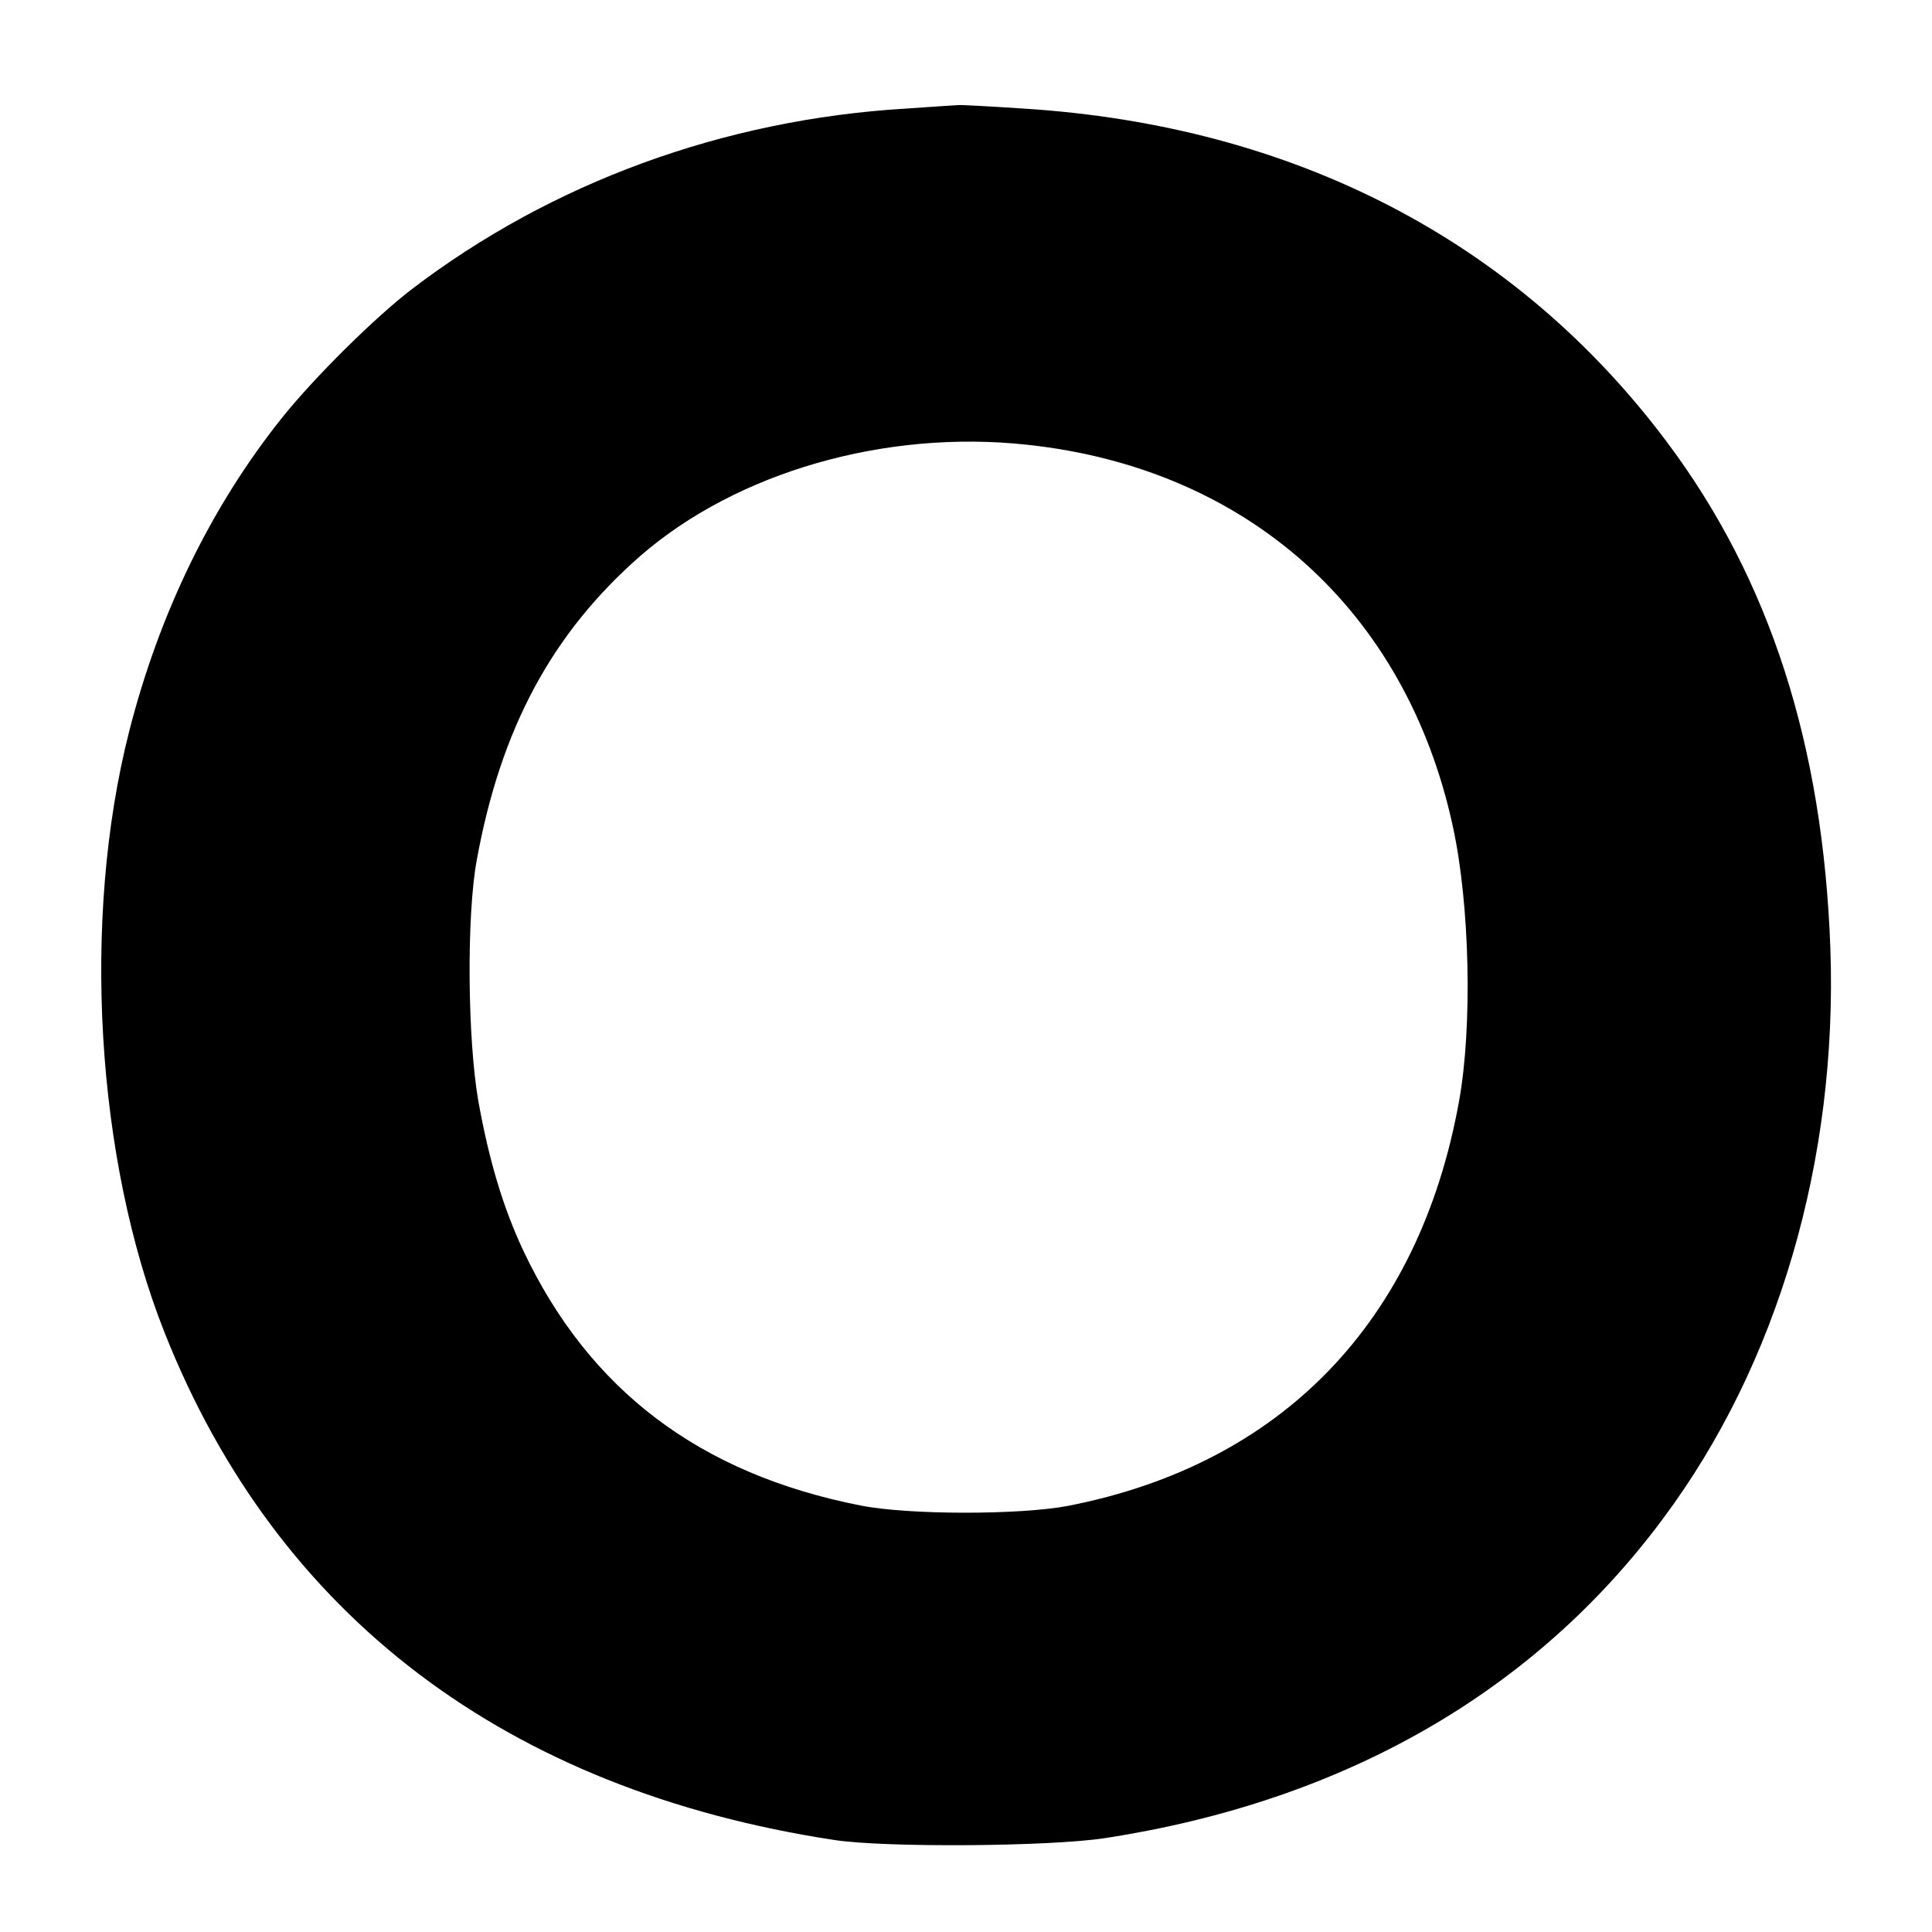
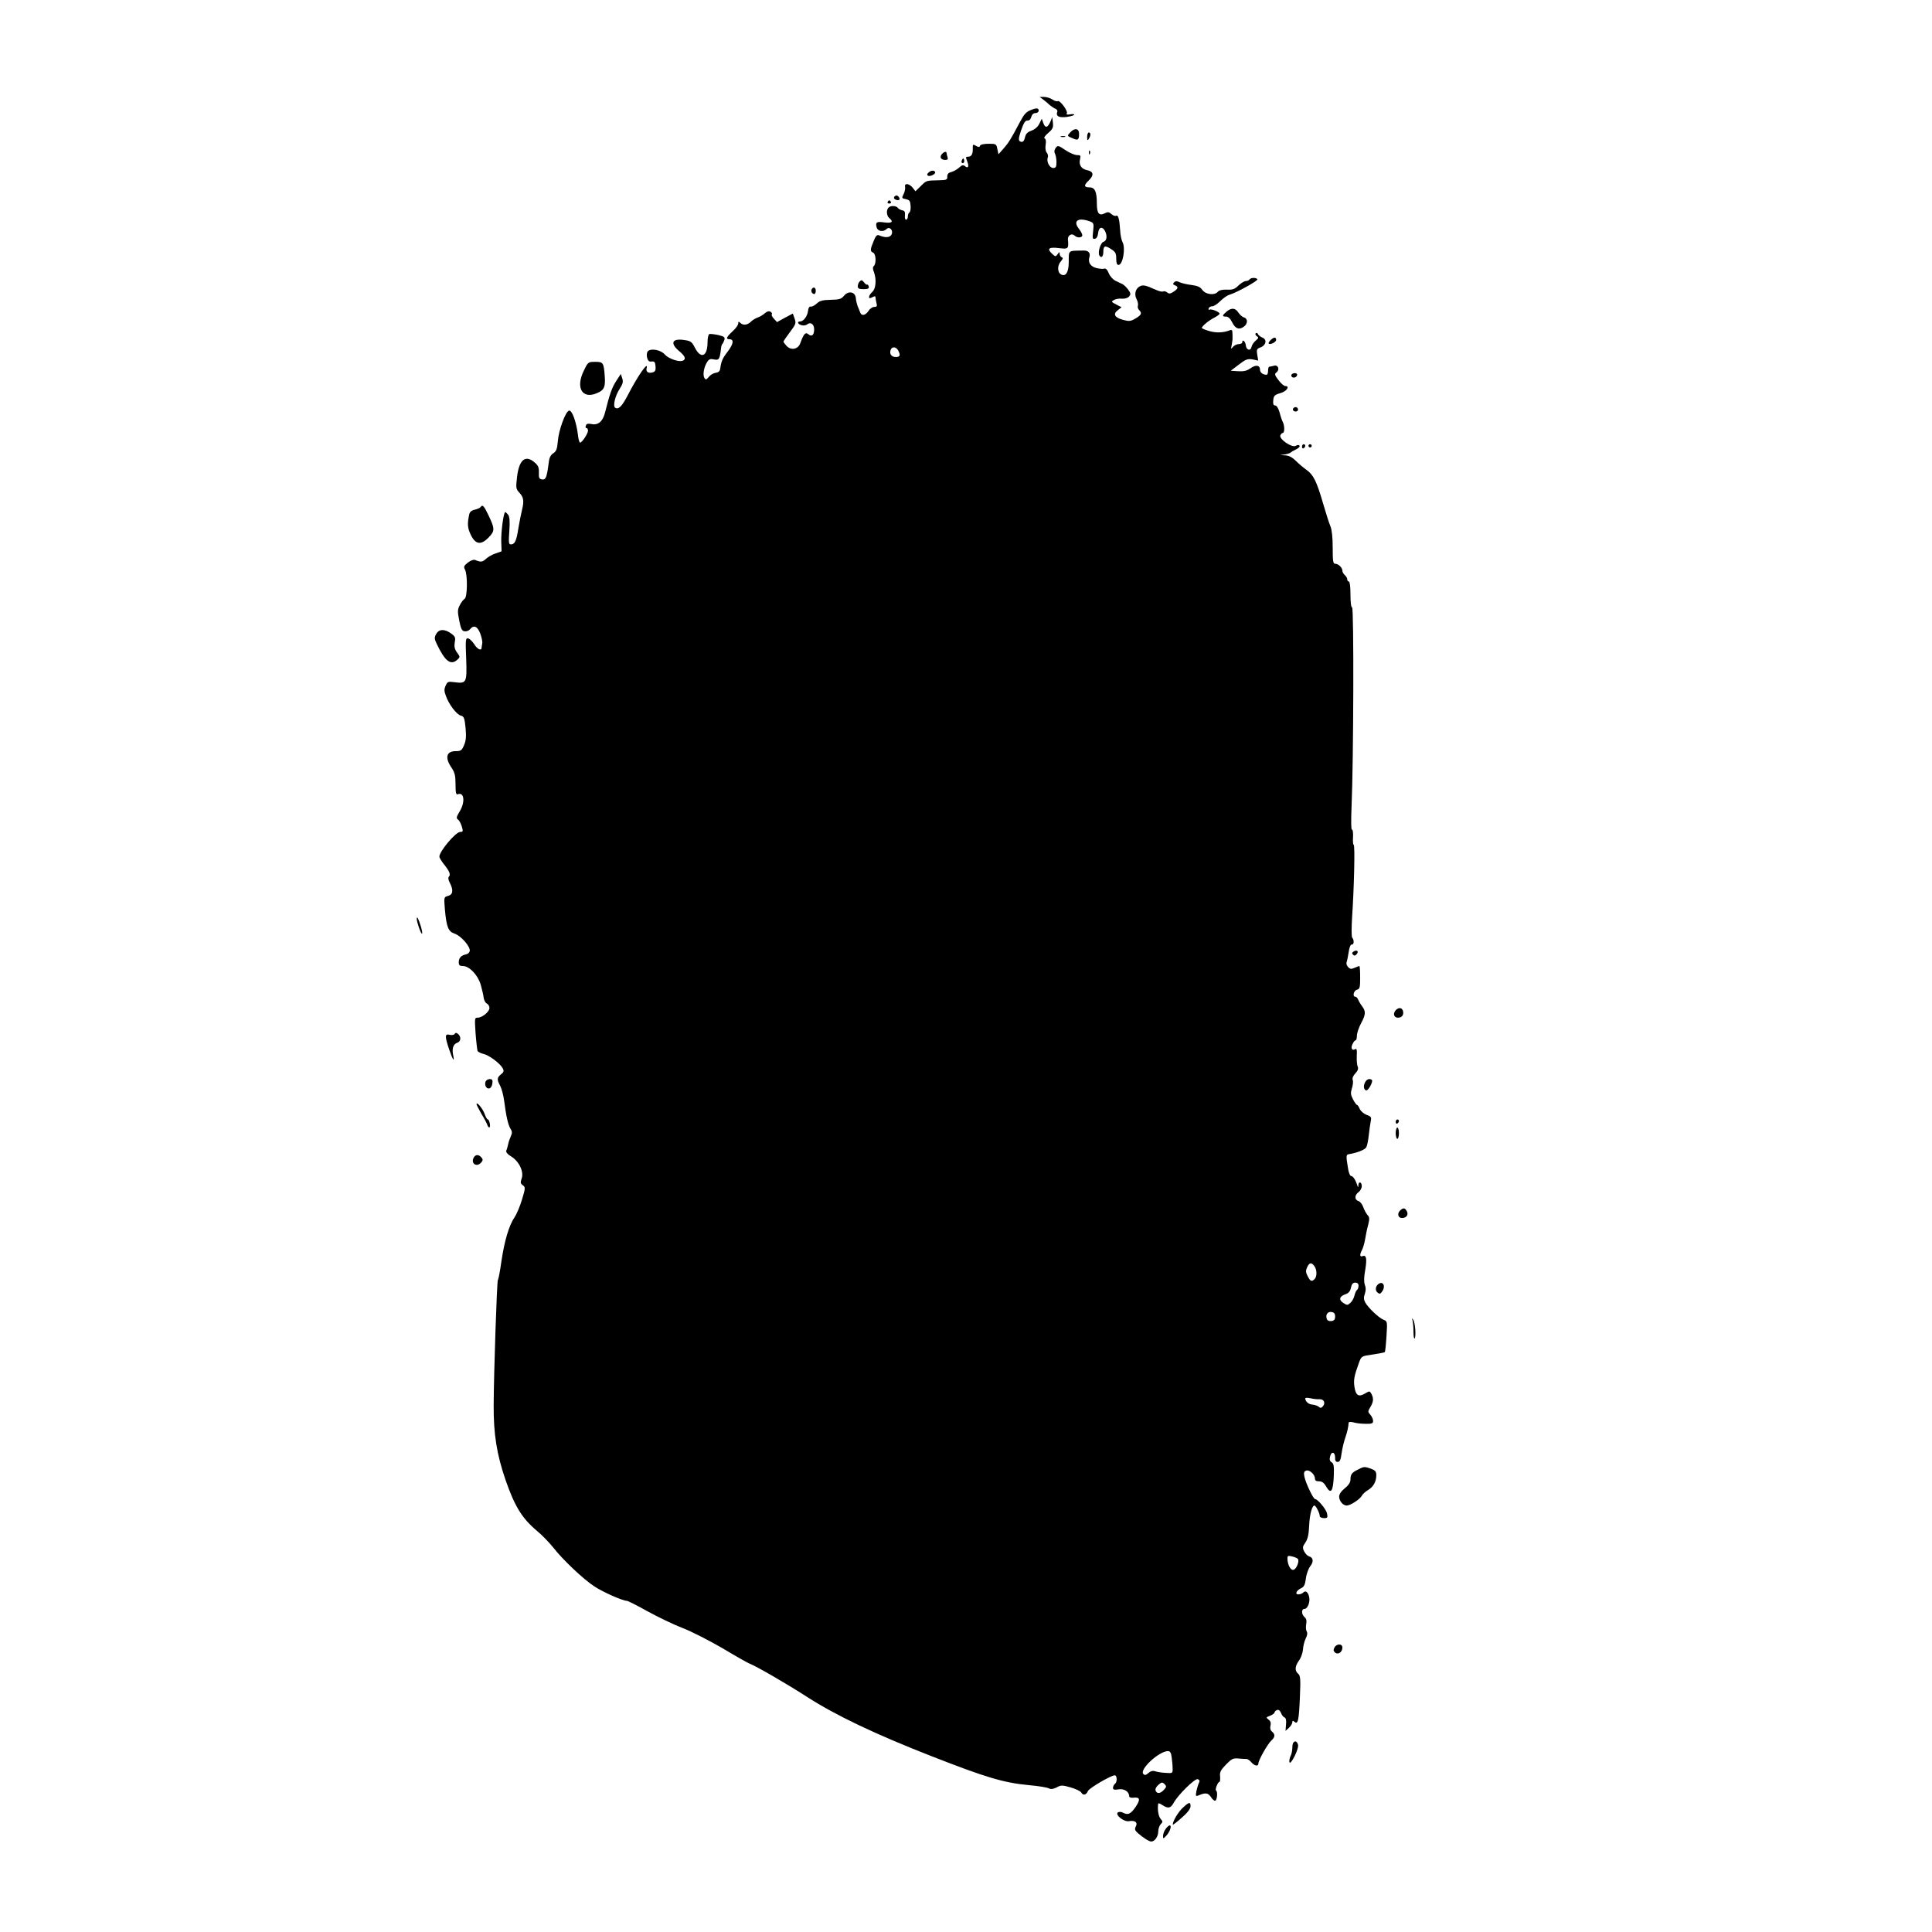
- <svg xmlns="http://www.w3.org/2000/svg" version="1.0" width="500pt" height="500pt" viewBox="0 0 500 500" preserveAspectRatio="xMidYMid meet">
-   <g transform="translate(0,500) scale(0.1,-0.1)" fill="#000000" stroke="none">
-     <path d="M2345 4719 c-472 -28 -919 -192 -1280 -468 -94 -72 -251 -227 -335 -332 -183 -229 -318 -506 -396 -813 -123 -484 -86 -1106 92 -1555 291 -734 886 -1184 1734 -1313 132 -20 557 -17 700 5 617 95 1110 377 1444 827 297 398 452 928 433 1475 -19 528 -157 956 -423 1311 -390 521 -965 819 -1665 863 -90 6 -166 10 -169 9 -3 0 -64 -4 -135 -9z m313 -870 c571 -61 981 -429 1102 -988 44 -202 51 -517 16 -711 -103 -571 -459 -939 -1011 -1047 -125 -24 -415 -24 -539 1 -415 82 -701 298 -872 660 -51 109 -88 230 -116 386 -28 160 -31 480 -4 625 62 340 195 587 424 787 249 216 633 327 1000 287z" />
+ <svg xmlns="http://www.w3.org/2000/svg" version="1.0" width="1196pt" height="1196pt" viewBox="0 0 1196 1196" preserveAspectRatio="xMidYMid meet">
+   <g transform="translate(0,1196) scale(0.1,-0.1)" fill="#000000" stroke="none">
+     <path d="M6459 11343 c13 -10 31 -25 40 -34 10 -8 25 -18 34 -22 9 -3 15 -12 12 -19 -10 -27 10 -38 58 -32 26 4 47 10 47 14 0 4 -12 5 -26 2 -19 -3 -25 -1 -20 6 9 14 -43 84 -56 76 -5 -3 -20 1 -33 10 -13 9 -37 16 -52 16 l-27 0 23 -17z" />
+     <path d="M6382 11279 c-30 -12 -42 -25 -69 -76 -55 -104 -70 -128 -100 -162 l-32 -36 -7 33 c-6 31 -8 32 -54 32 -30 0 -50 -5 -53 -12 -3 -10 -9 -10 -25 -1 -19 11 -21 10 -20 -16 1 -34 -8 -51 -28 -51 -17 0 -17 -1 -5 -33 11 -29 3 -42 -16 -25 -10 8 -19 6 -36 -10 -12 -11 -34 -23 -48 -27 -18 -4 -25 -13 -25 -28 1 -20 -4 -22 -54 -23 -78 -2 -75 -1 -110 -36 l-33 -32 -17 22 c-22 27 -53 30 -47 5 2 -10 -2 -30 -9 -44 -13 -25 -12 -27 14 -32 23 -5 27 -11 29 -41 2 -19 -2 -38 -7 -41 -6 -3 -10 -15 -10 -26 0 -10 -5 -19 -11 -19 -6 0 -9 12 -7 27 2 21 -2 29 -17 31 -11 3 -23 9 -26 14 -9 14 -42 17 -56 5 -18 -13 -16 -52 2 -67 28 -23 17 -33 -30 -27 -48 7 -57 2 -48 -31 6 -24 41 -30 61 -10 19 19 44 -9 31 -34 -11 -20 -40 -21 -79 -4 -11 4 -20 -6 -32 -37 -22 -52 -22 -63 -3 -71 17 -6 21 -66 5 -82 -8 -8 -8 -19 0 -38 17 -46 12 -104 -10 -123 -11 -10 -20 -23 -20 -31 0 -10 5 -10 20 -2 15 8 20 8 20 -2 0 -7 3 -23 6 -35 5 -18 2 -23 -14 -23 -11 0 -27 -11 -36 -25 -19 -29 -44 -33 -52 -7 -3 9 -10 26 -15 37 -4 11 -10 34 -11 50 -4 40 -47 47 -74 13 -16 -19 -29 -23 -82 -24 -50 -1 -68 -6 -86 -23 -13 -12 -30 -21 -37 -19 -9 2 -15 -8 -17 -27 -4 -33 -28 -65 -49 -65 -21 0 -15 -17 9 -23 12 -4 28 -1 35 5 21 17 43 1 43 -31 0 -35 -15 -48 -36 -30 -18 15 -29 2 -50 -56 -14 -38 -57 -46 -85 -16 -10 11 -19 23 -19 26 0 3 18 30 40 59 37 49 39 55 29 84 l-11 31 -49 -26 -49 -27 -19 21 c-11 11 -17 24 -13 27 3 4 0 11 -8 16 -10 6 -21 3 -35 -9 -11 -10 -31 -22 -43 -26 -13 -4 -33 -16 -43 -26 -22 -22 -49 -25 -67 -7 -9 9 -12 8 -12 -5 0 -9 -16 -31 -35 -48 -38 -35 -44 -49 -20 -49 30 0 26 -28 -9 -75 -34 -44 -41 -60 -48 -110 -2 -13 -12 -21 -28 -23 -14 -2 -33 -13 -42 -25 -15 -18 -19 -20 -27 -7 -12 17 -4 67 16 98 12 19 20 22 43 17 31 -7 36 2 43 65 1 14 5 27 8 30 4 3 9 14 13 25 5 18 0 22 -38 31 -24 5 -49 8 -55 6 -6 -2 -11 -25 -11 -51 0 -89 -42 -106 -79 -32 -18 35 -26 41 -65 46 -76 12 -90 -20 -31 -69 37 -31 44 -50 21 -59 -24 -10 -90 14 -111 39 -24 28 -87 40 -105 19 -6 -7 -8 -25 -4 -39 5 -20 12 -26 28 -24 17 2 22 -3 24 -29 2 -24 -1 -33 -17 -38 -28 -8 -44 3 -38 26 13 50 -57 -51 -117 -168 -36 -69 -57 -90 -78 -77 -15 10 0 74 28 117 20 31 23 44 16 65 l-9 27 -28 -43 c-26 -40 -41 -81 -69 -194 -14 -57 -43 -82 -85 -73 -21 4 -30 2 -34 -9 -4 -9 -2 -16 3 -16 6 0 10 -7 10 -16 0 -18 -37 -74 -49 -74 -5 0 -11 24 -14 53 -10 77 -36 149 -54 145 -22 -4 -65 -122 -70 -191 -4 -46 -9 -61 -28 -73 -16 -10 -25 -28 -28 -57 -12 -93 -18 -108 -41 -105 -18 3 -21 9 -20 42 1 31 -4 44 -25 62 -57 51 -97 20 -110 -86 -8 -71 -8 -76 15 -101 26 -27 29 -52 15 -108 -5 -20 -15 -70 -22 -111 -12 -79 -22 -100 -47 -100 -13 0 -14 13 -9 83 4 59 2 87 -7 100 -7 9 -16 17 -18 17 -11 0 -27 -125 -25 -184 l2 -59 -37 -13 c-21 -7 -48 -22 -60 -34 -22 -20 -32 -21 -68 -6 -8 3 -28 -4 -44 -17 -25 -20 -27 -26 -17 -44 16 -32 15 -170 -3 -180 -7 -4 -21 -22 -30 -40 -14 -27 -14 -39 -3 -95 10 -51 17 -64 33 -66 12 -2 27 4 34 13 23 28 46 18 63 -27 9 -24 15 -52 12 -63 -2 -11 -4 -23 -4 -27 -2 -19 -28 -5 -46 25 -11 17 -28 33 -37 35 -16 3 -17 -9 -12 -127 5 -149 2 -154 -74 -144 -38 5 -42 3 -53 -21 -10 -22 -10 -34 1 -63 18 -53 67 -117 93 -123 19 -5 23 -15 29 -75 5 -54 3 -79 -9 -107 -14 -34 -20 -38 -53 -38 -57 0 -67 -41 -25 -102 20 -30 25 -49 25 -104 0 -52 3 -65 14 -61 40 16 47 -49 11 -107 -20 -34 -22 -41 -9 -50 8 -6 18 -26 23 -43 9 -29 7 -33 -10 -33 -28 0 -129 -120 -129 -153 0 -7 13 -28 28 -47 35 -43 43 -65 31 -77 -6 -6 -4 -20 6 -39 23 -45 19 -72 -11 -80 -26 -7 -26 -7 -20 -83 10 -111 21 -138 61 -151 39 -13 98 -81 93 -107 -2 -10 -12 -19 -23 -21 -30 -6 -45 -22 -45 -48 0 -19 5 -24 25 -24 40 0 93 -55 111 -116 8 -29 17 -66 18 -80 2 -15 10 -31 19 -36 10 -5 17 -17 17 -28 0 -23 -45 -60 -73 -60 -19 0 -19 -4 -13 -96 4 -53 10 -102 12 -109 3 -7 19 -15 36 -19 34 -7 103 -58 120 -89 9 -17 7 -24 -11 -38 -25 -21 -26 -31 -4 -72 9 -18 20 -59 24 -92 12 -93 24 -148 39 -172 11 -17 11 -27 3 -45 -6 -13 -14 -35 -17 -50 -3 -14 -8 -33 -12 -41 -3 -9 8 -23 32 -37 48 -30 79 -96 63 -136 -8 -24 -7 -31 7 -41 17 -12 17 -17 -4 -87 -12 -41 -33 -91 -47 -112 -34 -50 -62 -144 -81 -272 -8 -58 -18 -111 -22 -116 -6 -10 -25 -573 -26 -776 -1 -176 19 -303 73 -460 57 -165 103 -239 193 -315 33 -27 79 -75 103 -105 57 -74 187 -197 255 -241 53 -35 175 -89 201 -89 6 0 64 -29 128 -65 64 -35 161 -82 216 -103 55 -21 166 -78 247 -125 80 -48 156 -91 169 -96 42 -16 230 -125 354 -205 177 -114 422 -231 770 -367 340 -133 447 -165 605 -180 58 -5 113 -14 123 -20 12 -6 26 -5 48 6 27 15 35 15 87 0 31 -9 61 -23 65 -31 12 -21 31 -17 42 9 8 18 143 97 166 97 14 0 16 -40 3 -51 -8 -6 -14 -18 -14 -27 0 -11 8 -13 34 -9 35 6 66 -14 66 -42 0 -7 10 -11 23 -10 44 6 49 -9 17 -57 -31 -44 -47 -52 -79 -35 -9 5 -23 6 -30 2 -22 -14 37 -61 68 -55 37 7 56 -8 42 -33 -8 -16 -6 -24 12 -40 33 -29 70 -53 84 -53 21 0 43 31 43 61 0 17 7 37 15 46 14 14 14 17 1 32 -14 15 -21 53 -17 90 1 11 6 10 26 -3 35 -23 52 -20 69 11 27 51 134 156 151 149 11 -4 13 -11 7 -23 -5 -10 -12 -33 -16 -52 -5 -29 -4 -32 12 -26 44 19 60 17 78 -9 9 -15 21 -25 27 -23 12 4 16 56 5 63 -8 5 11 54 22 54 3 0 4 15 3 33 -3 26 3 39 36 73 35 36 44 41 78 38 21 -2 44 -3 51 -3 7 -1 20 -10 29 -21 20 -23 43 -26 43 -7 0 20 57 121 80 142 24 22 25 38 4 56 -10 8 -13 21 -9 37 4 17 0 28 -12 37 -17 13 -16 14 10 24 15 6 27 15 27 20 0 5 7 12 15 15 10 4 19 -3 25 -18 5 -13 15 -26 22 -28 8 -3 12 -18 9 -44 l-3 -39 21 19 c12 11 21 26 21 34 0 11 3 12 14 3 21 -18 27 9 33 154 5 113 3 132 -11 144 -22 18 -20 46 5 81 12 16 23 46 25 68 1 22 9 53 17 69 10 19 12 34 6 44 -5 8 -6 28 -3 45 4 21 1 34 -10 43 -20 17 -21 51 -1 51 20 0 37 44 29 76 -8 30 -22 40 -37 25 -6 -6 -19 -11 -29 -11 -24 0 -13 24 16 38 18 8 25 21 30 60 3 27 16 62 27 76 23 29 19 55 -9 62 -9 3 -22 17 -29 31 -11 22 -9 30 8 54 14 21 21 48 23 101 3 72 18 128 33 128 9 0 33 -48 33 -66 0 -6 11 -11 26 -12 22 0 24 3 19 29 -6 27 -58 89 -74 89 -11 0 -58 99 -66 138 -5 24 -3 33 10 38 20 8 55 -23 55 -48 0 -13 7 -18 25 -18 18 0 31 -9 43 -30 31 -54 45 -34 49 67 2 58 -1 74 -14 81 -11 7 -14 17 -9 36 8 34 31 28 31 -7 -1 -19 4 -27 16 -27 13 0 19 13 24 53 4 28 14 72 23 97 13 39 18 60 21 94 1 4 13 5 29 1 15 -5 48 -9 74 -9 41 -1 48 2 48 18 0 11 -8 28 -17 38 -16 18 -16 21 0 47 20 34 21 54 7 82 -11 19 -12 19 -39 3 -40 -24 -58 -13 -66 39 -7 43 -2 70 28 152 15 40 15 40 85 50 39 6 72 12 75 15 2 3 7 47 10 98 6 91 5 93 -18 102 -29 11 -97 76 -114 108 -9 17 -10 31 -2 53 7 20 7 38 0 55 -6 17 -6 47 2 90 12 71 8 97 -16 88 -18 -7 -19 9 -3 39 6 12 15 42 19 67 4 25 12 65 19 89 9 36 8 47 -5 60 -8 10 -20 31 -26 49 -6 17 -19 34 -30 37 -25 8 -24 37 1 55 11 8 20 25 20 37 0 27 -20 32 -21 6 0 -14 -2 -15 -6 -3 -11 35 -27 60 -39 60 -7 0 -16 22 -20 53 -12 72 -11 80 6 82 50 8 101 28 108 43 5 9 12 42 15 72 3 30 9 69 12 86 6 28 4 32 -24 42 -17 6 -36 22 -43 36 -6 15 -14 26 -17 26 -4 0 -15 15 -25 34 -15 29 -16 40 -7 69 6 18 9 42 5 51 -4 11 2 26 16 41 16 17 20 29 15 42 -5 10 -7 40 -6 67 2 33 0 46 -8 42 -20 -13 -31 4 -19 29 6 14 15 25 20 25 4 0 8 13 8 29 0 15 11 49 25 75 30 56 31 75 7 107 -10 13 -21 32 -25 42 -3 9 -11 17 -17 17 -19 0 -10 38 10 43 18 5 20 14 20 76 0 39 -2 71 -5 71 -2 0 -15 -5 -29 -11 -20 -9 -28 -9 -40 4 -9 9 -13 22 -10 30 3 8 9 37 13 63 4 30 12 48 19 47 14 -3 16 28 3 42 -5 6 -5 60 -1 125 12 174 19 450 10 450 -4 0 -6 23 -4 50 1 28 -2 48 -7 44 -5 -3 -6 57 -2 148 12 275 15 1228 3 1228 -6 0 -10 31 -10 80 0 47 -4 80 -10 80 -5 0 -10 6 -10 14 0 7 -7 19 -15 26 -8 7 -15 19 -15 27 0 19 -25 43 -44 43 -14 0 -16 16 -16 100 0 63 -5 111 -14 132 -8 18 -28 82 -46 143 -39 135 -60 177 -102 206 -18 13 -48 38 -66 56 -22 22 -43 33 -65 34 l-32 2 30 4 c16 3 32 8 35 12 3 3 18 12 33 19 15 7 25 17 22 22 -4 7 -12 7 -24 0 -24 -13 -104 42 -95 65 4 8 10 15 15 15 12 0 12 45 0 68 -5 9 -14 36 -20 60 -8 26 -18 42 -27 42 -11 0 -14 9 -12 32 3 28 8 34 43 44 39 10 63 44 32 44 -8 0 -27 16 -42 36 -24 31 -26 39 -14 48 23 17 12 49 -14 42 -12 -3 -25 -6 -29 -6 -5 0 -8 -11 -8 -25 0 -14 -4 -25 -9 -25 -23 0 -41 14 -41 31 0 29 -26 33 -59 9 -23 -16 -42 -20 -77 -18 l-45 3 50 38 c43 33 54 37 85 32 l35 -7 -6 36 c-5 31 -3 37 19 45 36 13 43 49 13 61 -12 5 -25 15 -28 22 -2 7 -8 9 -13 5 -5 -4 -2 -12 6 -18 13 -8 12 -12 -6 -27 -12 -10 -24 -27 -26 -38 -5 -29 -33 -23 -36 9 -3 25 -22 40 -22 17 0 -5 -10 -10 -21 -10 -12 0 -28 -8 -36 -17 -13 -16 -14 -15 -8 12 3 17 6 37 5 45 0 8 0 23 -1 33 0 14 -5 17 -17 12 -39 -15 -84 -17 -127 -4 -25 7 -45 16 -45 19 0 11 44 47 78 64 17 9 32 20 32 24 0 11 -52 32 -63 25 -5 -3 -7 0 -5 8 3 8 13 13 22 13 9 -1 31 13 49 31 18 18 43 36 57 40 47 14 180 88 174 96 -7 12 -41 11 -49 -1 -3 -5 -14 -10 -23 -10 -9 0 -29 -12 -45 -27 -23 -23 -37 -28 -72 -26 -28 1 -48 -4 -56 -13 -19 -24 -75 -18 -96 11 -13 19 -30 26 -68 31 -27 3 -60 11 -73 17 -16 8 -25 8 -34 -1 -9 -9 -7 -13 5 -18 24 -9 21 -21 -8 -40 -20 -13 -28 -14 -40 -4 -8 6 -19 9 -24 6 -6 -4 -27 1 -48 11 -60 27 -77 31 -96 21 -28 -14 -37 -49 -21 -80 8 -15 11 -33 8 -41 -3 -8 1 -21 10 -29 17 -18 11 -29 -29 -52 -26 -15 -37 -16 -73 -6 -52 14 -64 36 -32 60 l23 18 -33 17 c-31 16 -32 18 -14 28 10 6 33 10 50 8 18 -1 36 4 44 14 11 13 10 20 -6 42 -11 15 -27 30 -35 34 -7 3 -27 13 -42 20 -16 7 -35 28 -43 47 -9 23 -19 32 -28 29 -8 -3 -30 -1 -50 4 -36 10 -52 35 -42 67 8 25 -6 42 -35 41 -101 -2 -92 6 -93 -75 -1 -61 -19 -88 -47 -73 -24 12 -25 56 -1 82 12 15 14 21 5 24 -7 3 -13 12 -13 21 0 14 -2 14 -13 -2 -12 -16 -14 -16 -35 4 -33 31 -19 42 44 34 58 -7 60 -5 55 54 -2 25 24 41 42 23 15 -15 47 -14 47 3 0 7 -10 26 -22 41 -38 49 -2 71 70 44 23 -9 24 -13 19 -60 -5 -44 -4 -50 11 -47 11 2 18 15 20 36 4 36 25 43 42 13 16 -31 12 -62 -9 -68 -18 -5 -37 -66 -25 -85 11 -18 24 -7 24 21 0 40 10 44 48 19 27 -17 32 -26 32 -59 0 -27 4 -39 14 -39 27 0 45 104 25 141 -7 13 -14 48 -15 77 -4 65 -12 94 -25 86 -6 -3 -19 2 -29 11 -14 13 -23 14 -38 6 -38 -20 -52 -4 -52 61 0 71 -12 98 -45 98 -36 0 -37 13 -5 43 34 33 30 56 -12 64 -34 7 -51 33 -42 68 5 22 3 25 -19 25 -14 0 -47 14 -72 31 -44 30 -47 30 -60 13 -9 -13 -10 -24 -4 -36 5 -9 9 -33 9 -52 0 -29 -4 -36 -20 -36 -23 0 -43 40 -34 65 4 8 1 22 -6 30 -8 9 -10 29 -7 49 4 22 1 36 -6 39 -7 3 2 17 21 33 29 25 33 34 30 64 l-4 35 -11 -27 c-17 -39 -32 -43 -44 -11 l-10 28 -15 -31 c-9 -19 -28 -35 -49 -43 -25 -9 -35 -19 -40 -42 -5 -21 -12 -29 -23 -27 -19 4 -19 17 -2 68 19 54 27 65 43 64 9 -1 18 9 21 22 4 15 14 24 26 24 11 0 20 7 20 15 0 17 -14 18 -48 4z m-822 -1488 c16 -31 12 -41 -15 -41 -27 0 -41 20 -31 45 8 21 33 19 46 -4z m2576 -5668 c17 -22 18 -65 2 -81 -18 -18 -26 -15 -43 18 -12 23 -13 34 -3 55 13 29 26 32 44 8z m274 -122 c0 -11 -4 -22 -9 -26 -5 -3 -12 -18 -16 -34 -3 -16 -15 -37 -25 -46 -18 -16 -21 -16 -44 -1 -30 19 -25 41 13 54 20 7 30 19 34 41 5 22 12 31 27 31 13 0 20 -7 20 -19z m-145 -191 c0 -18 -6 -26 -23 -28 -13 -2 -25 3 -28 12 -10 26 4 48 28 44 17 -2 23 -10 23 -28z m-97 -512 c27 2 39 -22 22 -43 -10 -12 -16 -13 -27 -3 -8 6 -26 12 -39 13 -23 1 -43 19 -44 38 0 5 15 5 33 1 17 -4 42 -7 55 -6z m-134 -988 c12 -12 -8 -64 -27 -68 -18 -4 -37 33 -37 70 0 17 4 19 28 13 15 -3 31 -10 36 -15z m-781 -1227 c3 -21 6 -52 6 -69 1 -31 1 -32 -42 -29 -24 1 -54 6 -66 10 -15 5 -29 1 -42 -11 -15 -13 -22 -15 -31 -6 -27 27 97 142 153 142 12 0 19 -11 22 -37z m-48 -203 c-22 -24 -43 -26 -51 -5 -4 9 3 24 17 36 20 17 24 18 38 5 13 -14 13 -18 -4 -36z" />
+     <path d="M6625 11140 c-20 -22 -21 -21 17 -37 31 -14 38 -9 38 29 0 34 -28 38 -55 8z" />
+     <path d="M6730 11113 c0 -22 2 -25 10 -13 13 20 13 40 0 40 -5 0 -10 -12 -10 -27z" />
+     <path d="M6568 11113 c6 -2 18 -2 25 0 6 3 1 5 -13 5 -14 0 -19 -2 -12 -5z" />
+     <path d="M6741 11014 c0 -11 3 -14 6 -6 3 7 2 16 -1 19 -3 4 -6 -2 -5 -13z" />
+     <path d="M5830 11005 c-15 -18 -5 -35 22 -35 14 0 18 5 14 16 -3 9 -6 20 -6 25 0 14 -16 11 -30 -6z" />
+     <path d="M5956 10971 c-4 -7 -5 -15 -2 -18 9 -9 19 4 14 18 -4 11 -6 11 -12 0z" />
+     <path d="M5758 10899 c-10 -6 -18 -14 -18 -19 0 -13 21 -12 40 0 22 14 0 32 -22 19z" />
+     <path d="M5535 10740 c-3 -6 1 -13 10 -16 19 -8 30 0 20 15 -8 14 -22 14 -30 1z" />
+     <path d="M5495 10710 c-3 -5 1 -10 10 -10 9 0 13 5 10 10 -3 6 -8 10 -10 10 -2 0 -7 -4 -10 -10z" />
+     <path d="M5322 10218 c-6 -6 -12 -20 -12 -30 0 -14 8 -18 36 -18 27 0 35 4 32 16 -2 8 -6 14 -10 12 -4 -2 -13 5 -20 15 -11 14 -16 15 -26 5z" />
+     <path d="M5025 10170 c-7 -12 2 -30 16 -30 5 0 9 9 9 20 0 21 -15 27 -25 10z" />
+     <path d="M7593 10031 c-28 -24 -29 -31 -3 -31 13 0 26 -12 37 -34 19 -40 43 -50 72 -29 26 18 27 50 2 58 -11 3 -26 17 -35 30 -19 30 -43 31 -73 6z" />
+     <path d="M7865 9854 c-9 -9 -14 -19 -11 -21 9 -9 46 9 46 23 0 19 -15 18 -35 -2z" />
+     <path d="M3616 9669 c-55 -108 -13 -182 79 -143 44 18 53 37 49 99 -6 90 -9 95 -59 95 -43 0 -45 -1 -69 -51z" />
+     <path d="M7995 9641 c-3 -5 -1 -12 5 -16 12 -7 30 2 30 16 0 12 -27 12 -35 0z" />
+     <path d="M8005 9431 c-7 -12 12 -24 25 -16 11 7 4 25 -10 25 -5 0 -11 -4 -15 -9z" />
+     <path d="M8060 9194 c0 -8 5 -12 10 -9 6 3 10 10 10 16 0 5 -4 9 -10 9 -5 0 -10 -7 -10 -16z" />
+     <path d="M8100 9200 c0 -5 5 -10 10 -10 6 0 10 5 10 10 0 6 -4 10 -10 10 -5 0 -10 -4 -10 -10z" />
+     <path d="M2975 8821 c-3 -5 -19 -12 -35 -16 -20 -4 -32 -14 -35 -28 -13 -60 -11 -85 9 -127 29 -61 63 -66 110 -18 40 41 40 54 1 136 -29 61 -38 71 -50 53z" />
+     <path d="M2700 8035 c-12 -22 -11 -30 3 -60 52 -109 87 -136 128 -99 18 16 18 18 -2 45 -15 21 -18 37 -14 62 6 30 3 37 -23 56 -41 29 -75 27 -92 -4z" />
+     <path d="M2580 6272 c0 -21 25 -92 32 -92 4 0 1 21 -7 46 -14 47 -25 67 -25 46z" />
+     <path d="M8380 6070 c-11 -7 -12 -12 -4 -20 8 -8 14 -7 23 4 14 17 1 28 -19 16z" />
+     <path d="M8642 5708 c-21 -21 -14 -48 12 -48 26 0 39 20 30 45 -7 18 -26 19 -42 3z" />
+     <path d="M2815 5560 c-4 -7 -18 -9 -31 -6 -31 8 -31 -9 -3 -92 22 -65 35 -83 24 -32 -8 39 1 67 26 75 22 7 25 37 5 54 -11 9 -16 9 -21 1z" />
+     <path d="M3006 5265 c-8 -22 4 -46 23 -43 9 2 17 15 19 31 3 21 -1 27 -16 27 -11 0 -22 -7 -26 -15z" />
+     <path d="M8450 5259 c-12 -22 -7 -49 9 -49 13 0 42 55 34 64 -13 12 -33 6 -43 -15z" />
+     <path d="M2950 5124 c1 -5 14 -31 30 -59 17 -27 33 -58 36 -67 9 -27 22 -21 16 7 -2 14 -8 25 -12 25 -5 0 -13 15 -20 34 -10 31 -50 80 -50 60z" />
+     <path d="M8640 5014 c0 -8 5 -12 10 -9 6 3 10 10 10 16 0 5 -4 9 -10 9 -5 0 -10 -7 -10 -16z" />
+     <path d="M8640 4945 c0 -19 5 -35 10 -35 6 0 10 16 10 35 0 19 -4 35 -10 35 -5 0 -10 -16 -10 -35z" />
+     <path d="M2932 4793 c-19 -38 21 -61 48 -28 10 12 10 18 0 30 -17 20 -37 19 -48 -2z" />
+     <path d="M8666 4465 c-18 -19 -11 -45 13 -45 27 0 42 20 30 42 -12 22 -23 23 -43 3z" />
+     <path d="M8534 4012 c-19 -13 -23 -40 -7 -53 13 -11 18 -10 29 6 23 31 7 67 -22 47z" />
+     <path d="M8744 3787 c3 -10 6 -42 6 -69 0 -28 3 -48 7 -44 10 9 4 97 -8 115 -9 14 -10 13 -5 -2z" />
+     <path d="M8405 2862 c-37 -18 -45 -30 -45 -62 0 -16 -12 -35 -35 -53 -22 -18 -35 -36 -35 -52 0 -27 24 -55 47 -55 22 0 81 38 93 60 6 11 23 27 39 36 33 20 51 52 51 92 0 23 -7 30 -33 40 -40 14 -44 14 -82 -6z" />
+     <path d="M8261 1761 c-8 -14 -7 -22 4 -31 19 -16 45 3 45 31 0 25 -36 25 -49 0z" />
+     <path d="M8007 1173 c-4 -3 -7 -19 -7 -35 0 -16 -5 -38 -11 -49 -5 -11 -9 -28 -7 -37 3 -11 14 1 32 36 16 32 25 61 21 73 -7 20 -17 24 -28 12z" />
+     <path d="M7321 768 c-28 -26 -61 -82 -61 -103 0 -4 25 15 55 42 36 31 55 56 55 71 0 29 -9 28 -49 -10z" />
+     <path d="M7216 638 c-9 -12 -16 -31 -16 -42 0 -20 0 -20 19 -1 23 24 37 65 22 65 -5 0 -17 -10 -25 -22z" />
  </g>
</svg>
